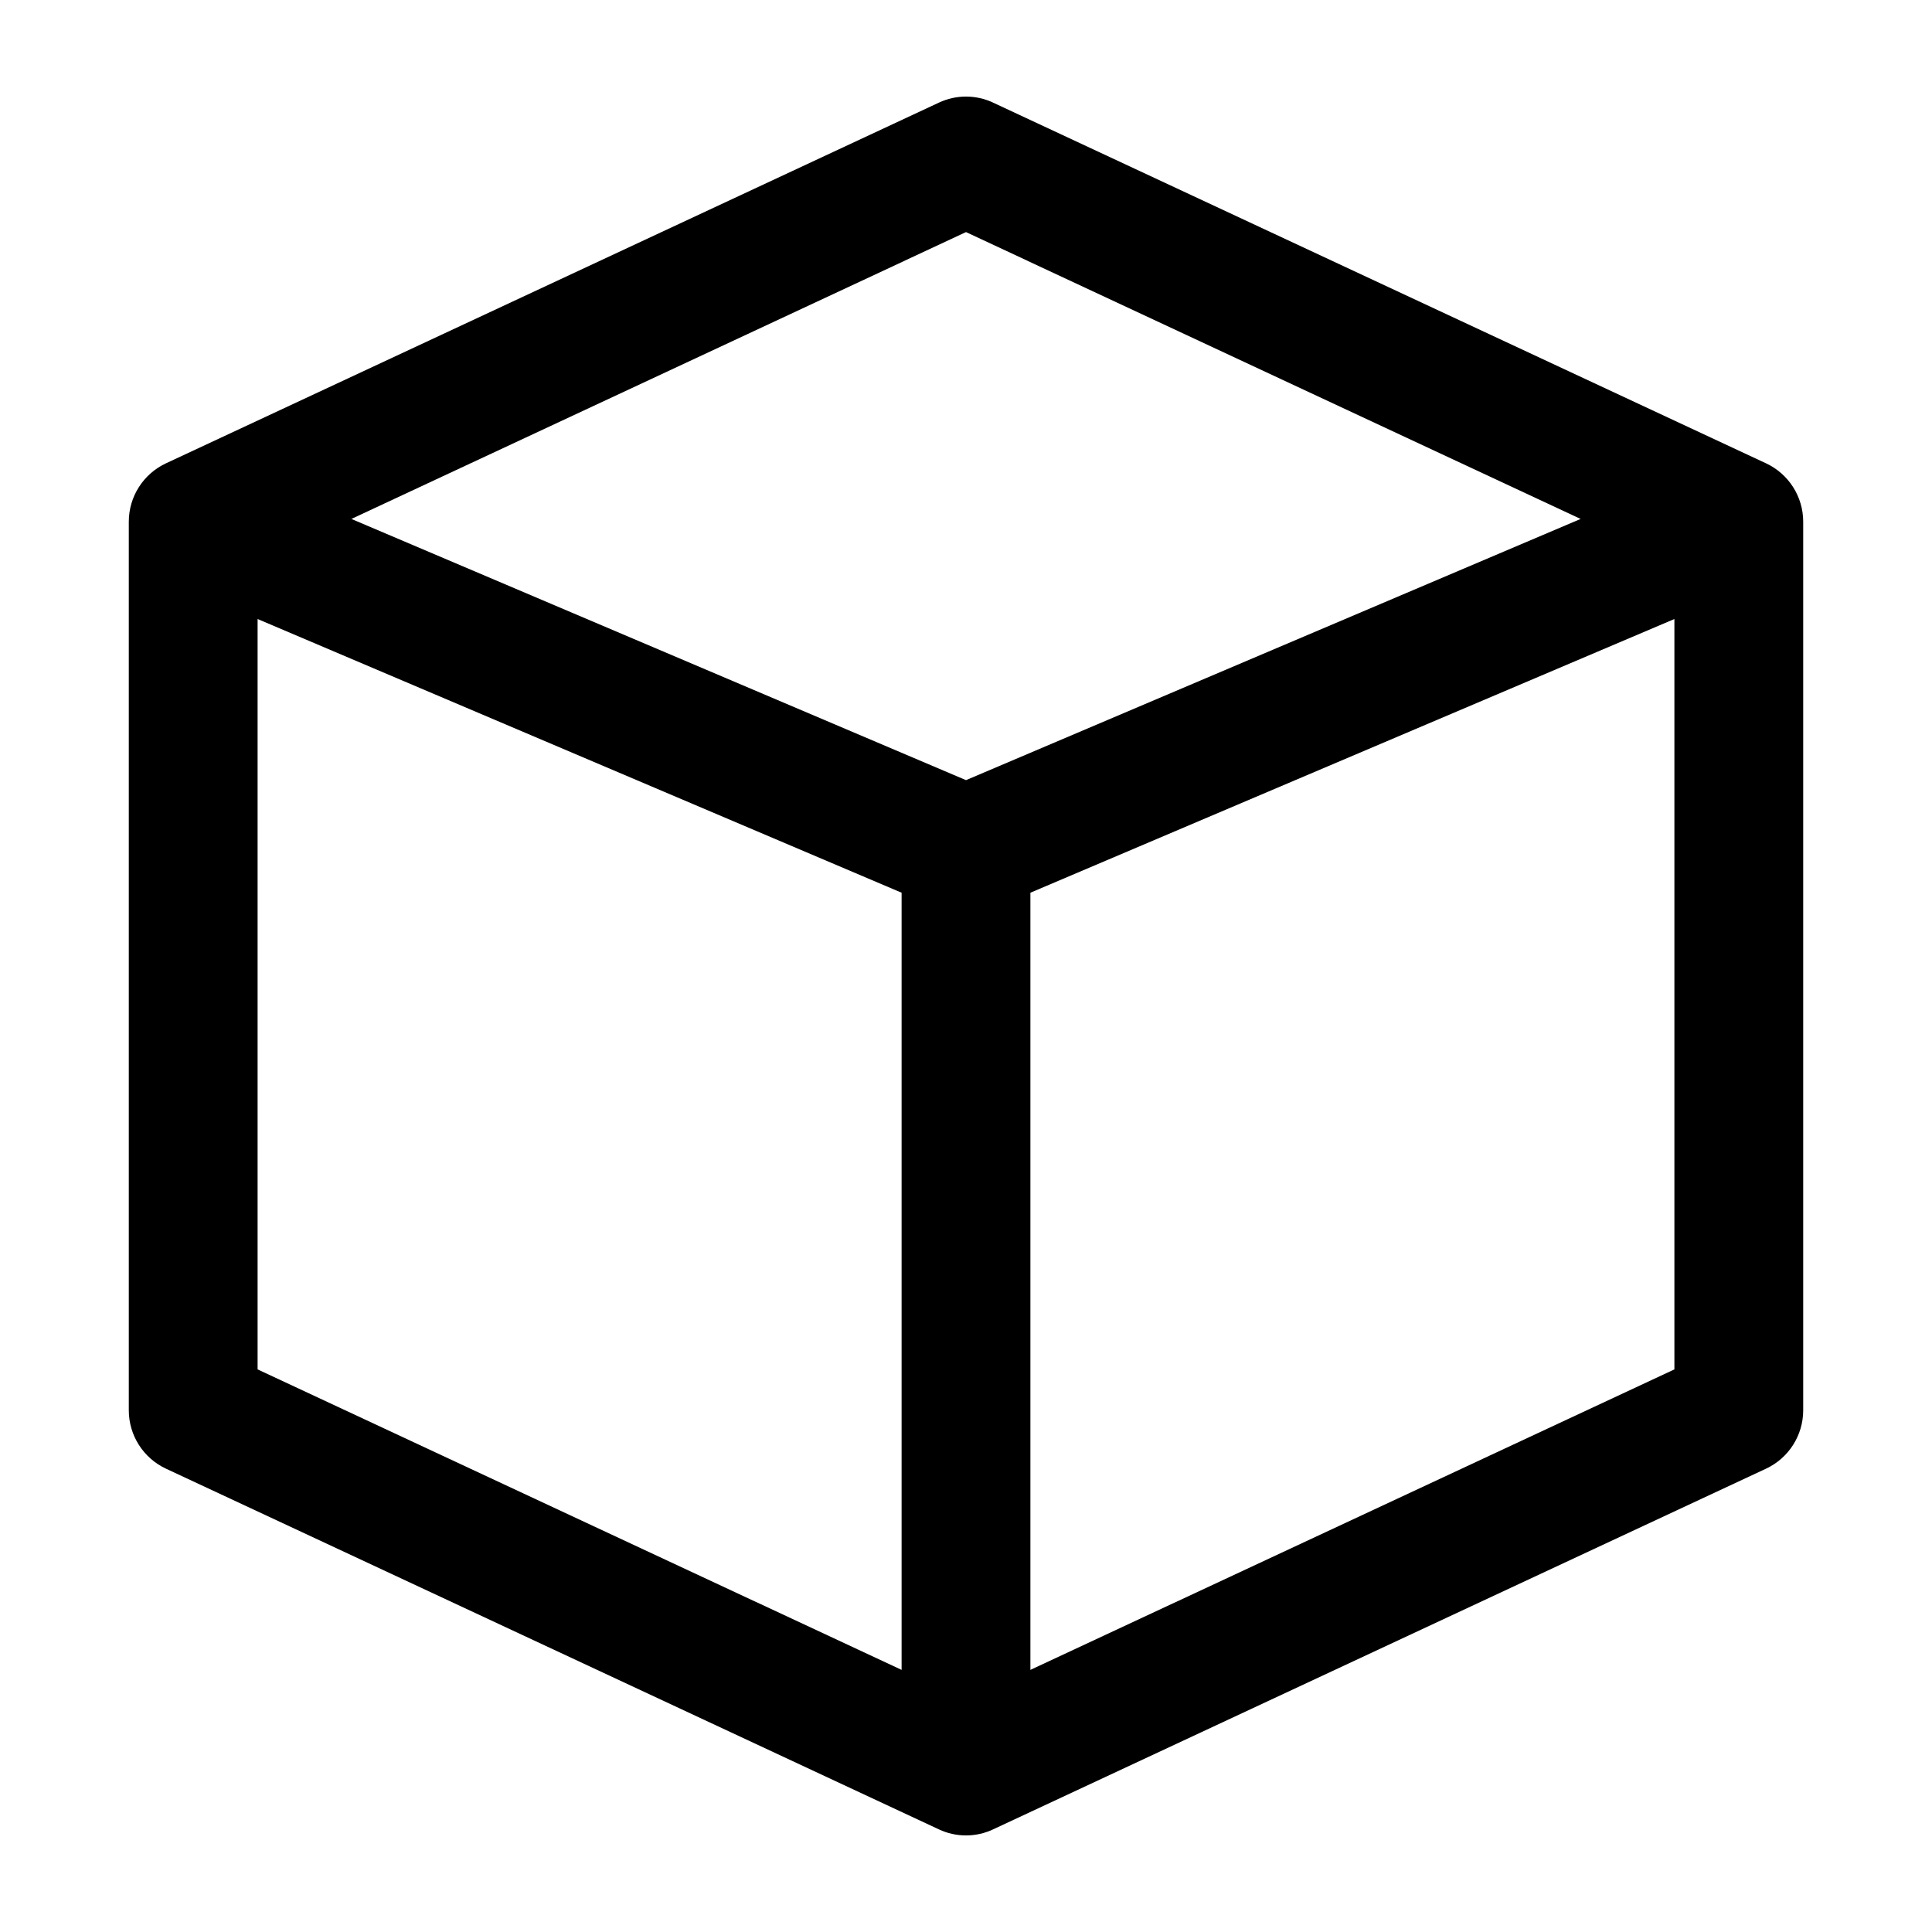
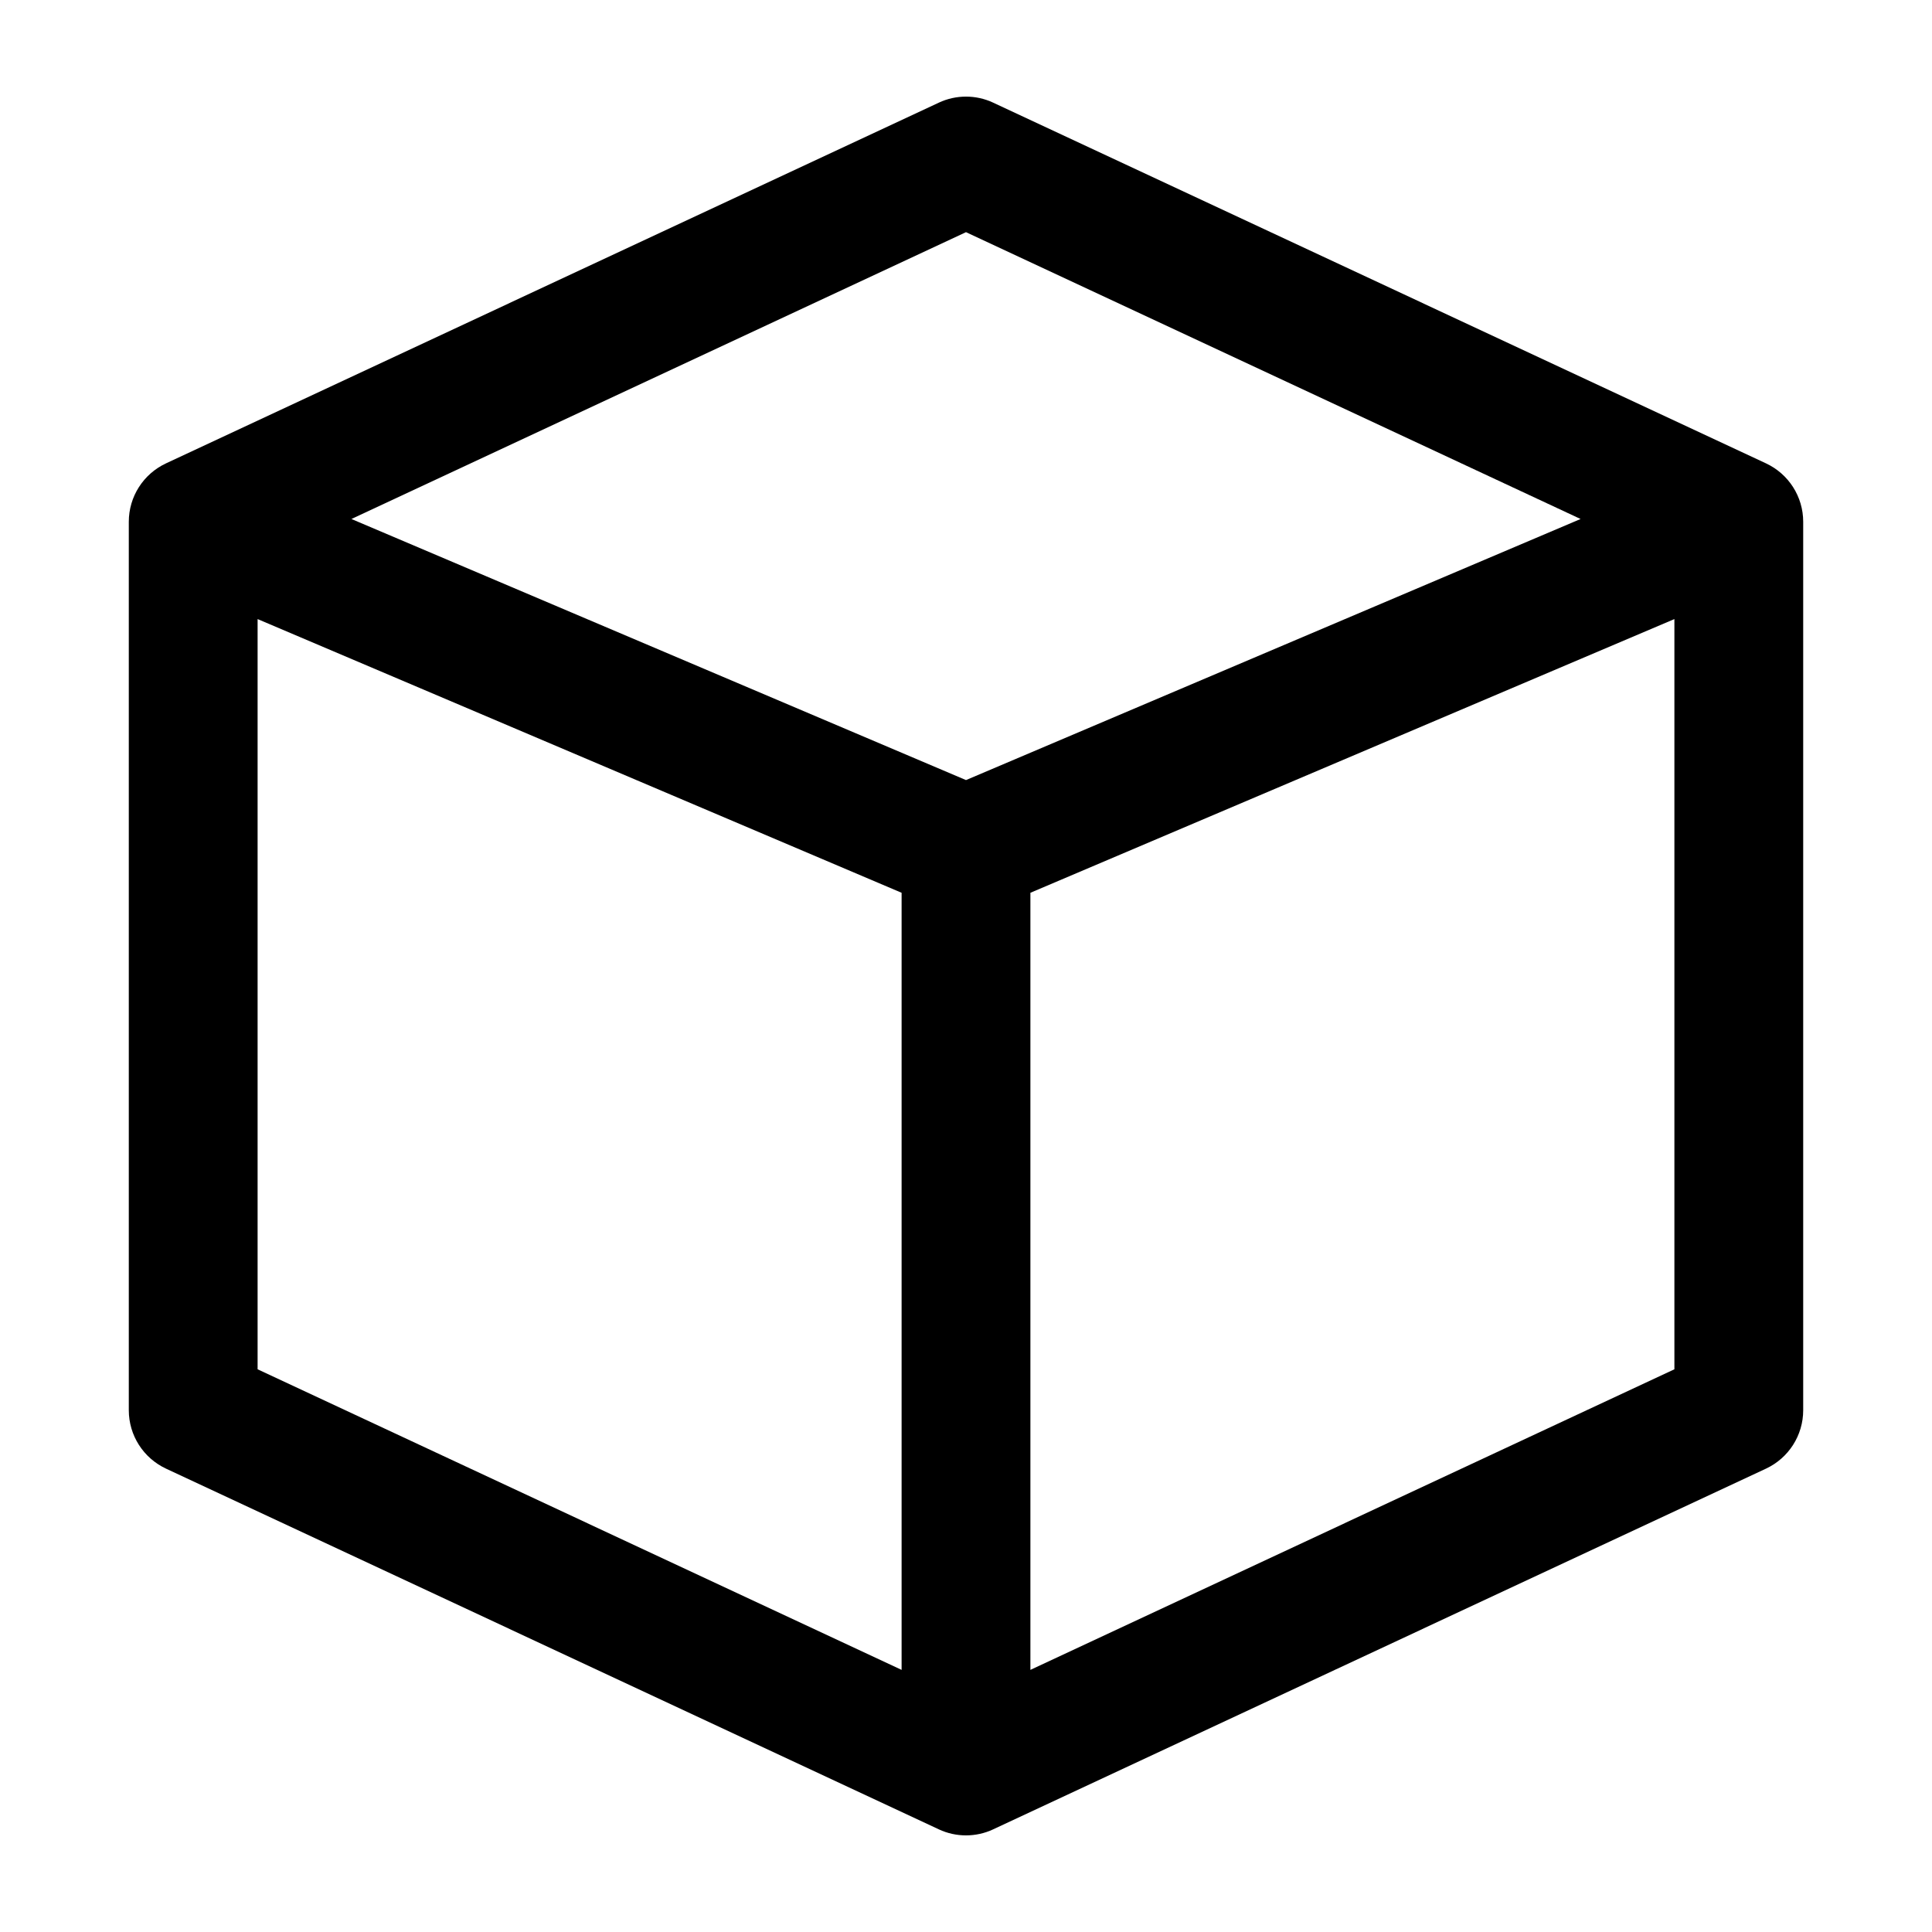
- <svg xmlns="http://www.w3.org/2000/svg" width="15" height="15" viewBox="0 0 15 15" fill="none" style="position: absolute;">
-   <path d="M7.289 0.797C7.423 0.734 7.577 0.734 7.711 0.797L13.711 3.597C13.887 3.679 14 3.856 14 4.05V10.95C14 11.144 13.887 11.321 13.711 11.403L7.711 14.203C7.577 14.266 7.423 14.266 7.289 14.203L1.289 11.403C1.113 11.321 1 11.144 1 10.95V4.05C1 3.856 1.113 3.679 1.289 3.597L7.289 0.797ZM2 4.806L7 6.931V12.965L2 10.632V4.806ZM8 12.965L13 10.632V4.806L8 6.931V12.965ZM7.5 6.057L12.272 4.029L7.5 1.802L2.728 4.029L7.5 6.057Z" fill="currentColor" fill-rule="evenodd" clip-rule="evenodd" />
+ <svg xmlns="http://www.w3.org/2000/svg" width="30px" height="30px" viewBox="0 0 30 30" version="1.1">
+   <g id="surface1">
+     <path style=" stroke:none;fill-rule:evenodd;fill:rgb(0%,0%,0%);fill-opacity:1;" d="M 14.578 1.594 C 14.844 1.469 15.156 1.469 15.422 1.594 L 27.422 7.195 C 27.773 7.359 28 7.711 28 8.102 L 28 21.898 C 28 22.289 27.773 22.641 27.422 22.805 L 15.422 28.406 C 15.156 28.531 14.844 28.531 14.578 28.406 L 2.578 22.805 C 2.227 22.641 2 22.289 2 21.898 L 2 8.102 C 2 7.711 2.227 7.359 2.578 7.195 Z M 4 9.613 L 14 13.863 L 14 25.93 L 4 21.262 Z M 16 25.93 L 26 21.262 L 26 9.613 L 16 13.863 Z M 15 12.113 L 24.543 8.059 L 15 3.605 L 5.457 8.059 Z M 15 12.113 " />
+   </g>
</svg>
